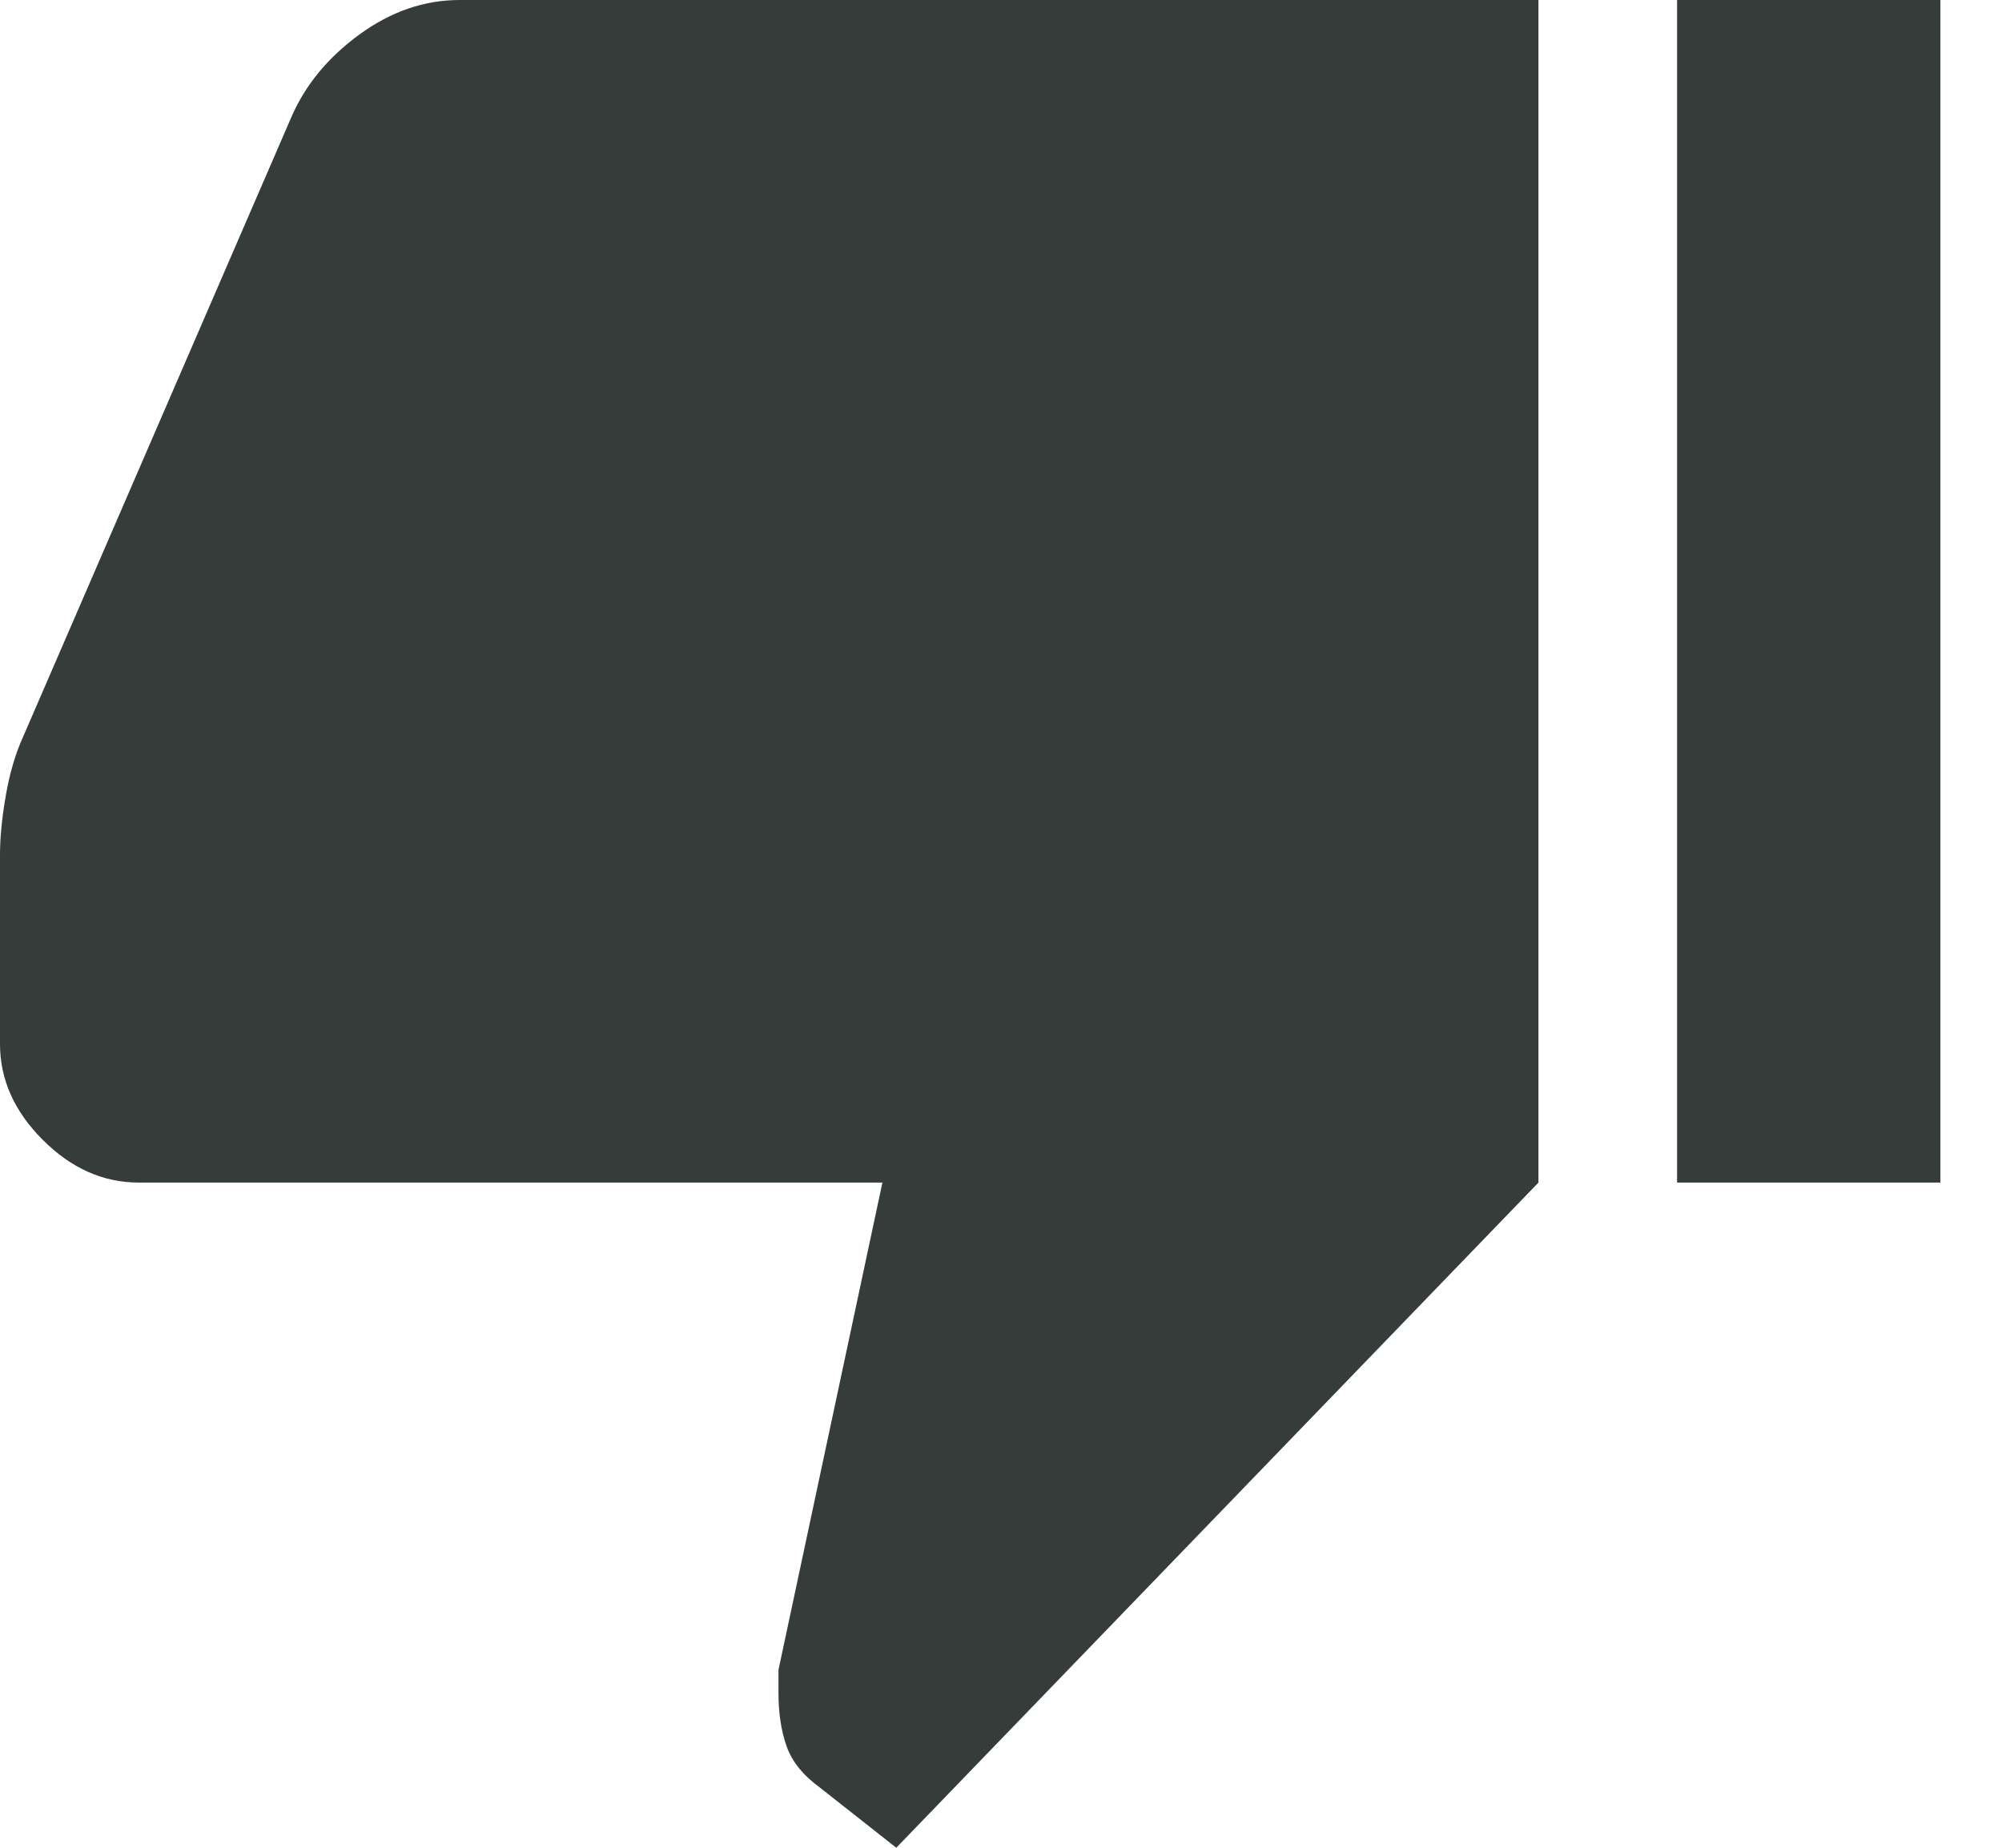
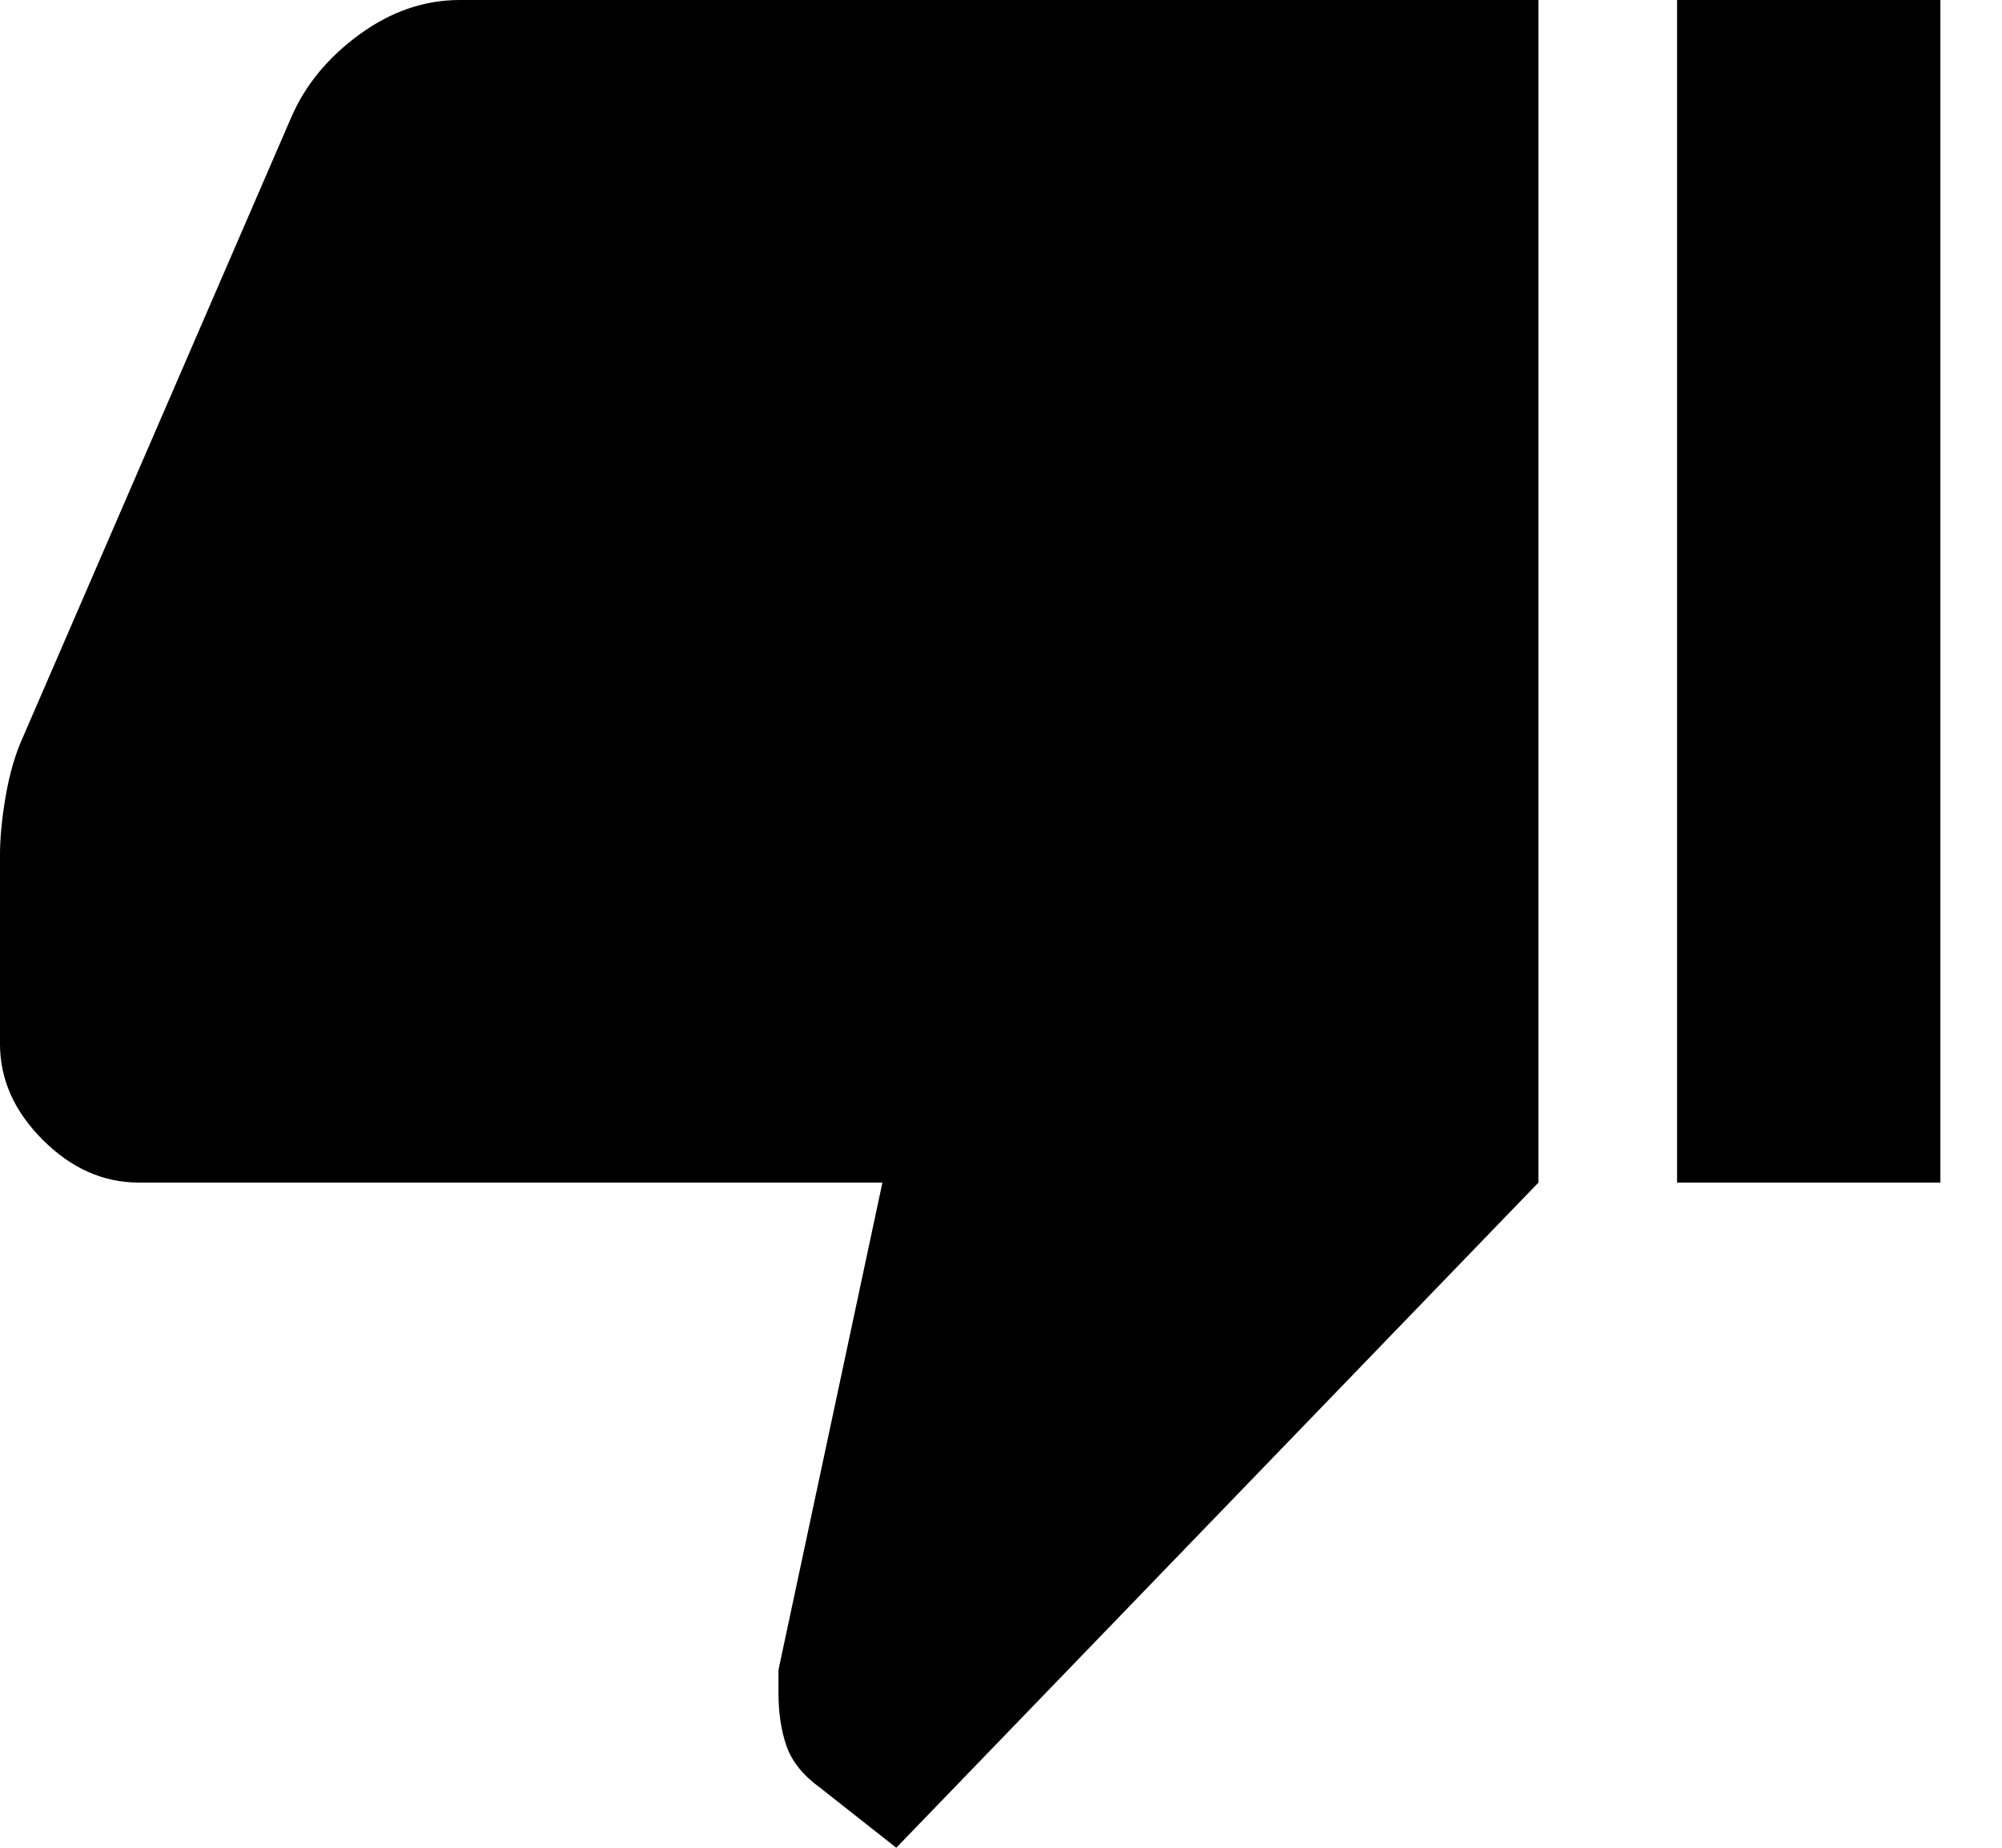
- <svg xmlns="http://www.w3.org/2000/svg" width="26" height="24" viewBox="0 0 26 24" fill="none">
-   <path d="M1.8 15.36C1.34 15.36 0.925 15.175 0.555 14.805C0.185 14.435 0 14.02 0 13.56V11.1C0 10.88 0.025 10.625 0.075 10.335C0.125 10.045 0.2 9.79 0.3 9.57L3.78 1.53C3.96 1.11 4.255 0.75 4.665 0.45C5.075 0.15 5.51 0 5.97 0H19.98V15.36L11.64 24L10.65 23.22C10.43 23.06 10.285 22.88 10.215 22.68C10.145 22.48 10.11 22.25 10.11 21.99V21.69L11.46 15.36H1.8ZM21.78 15.36V0H25.2V15.36H21.78Z" fill="#363C3A" />
+ <svg xmlns="http://www.w3.org/2000/svg" width="26" height="24" viewBox="0 0 26 24" fill="currentcolor">
+   <path d="M1.8 15.36C1.34 15.36 0.925 15.175 0.555 14.805C0.185 14.435 0 14.02 0 13.56V11.1C0 10.88 0.025 10.625 0.075 10.335C0.125 10.045 0.2 9.79 0.3 9.57L3.78 1.53C3.96 1.11 4.255 0.75 4.665 0.45C5.075 0.15 5.51 0 5.97 0H19.98V15.36L11.64 24L10.65 23.22C10.43 23.06 10.285 22.88 10.215 22.68C10.145 22.48 10.11 22.25 10.11 21.99V21.69L11.46 15.36H1.8ZM21.78 15.36V0H25.2V15.36H21.78Z" />
</svg>
